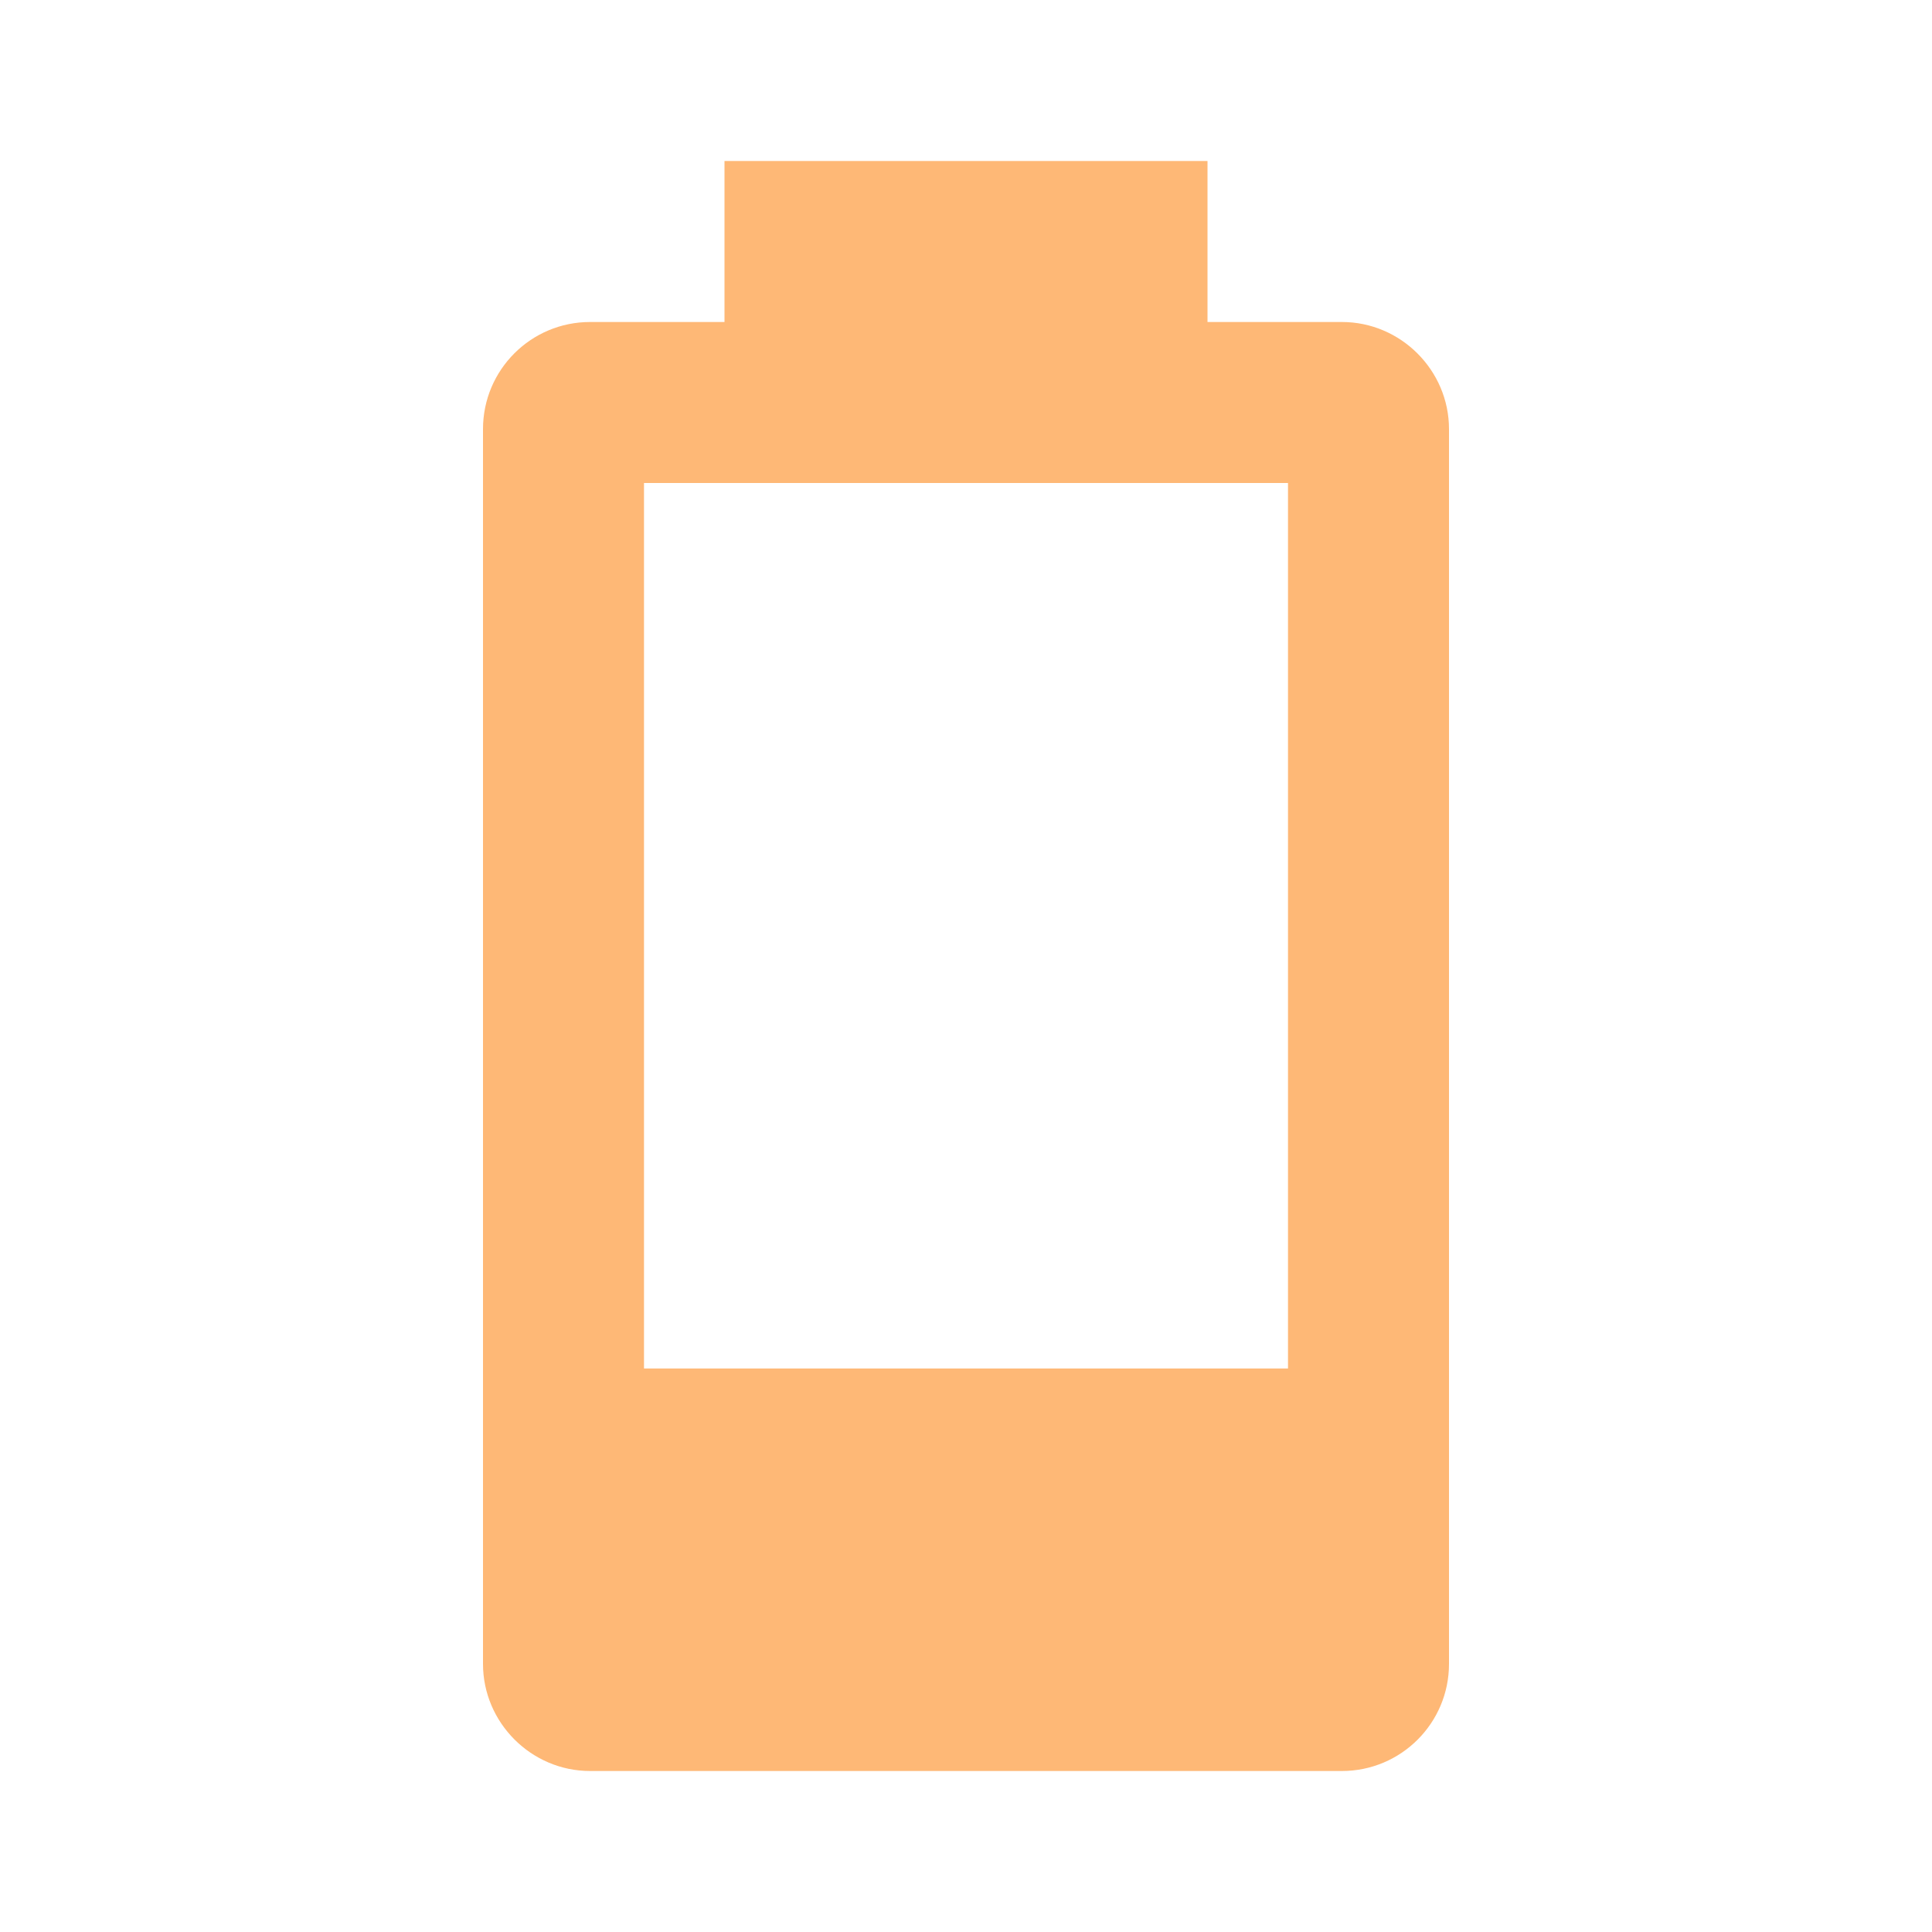
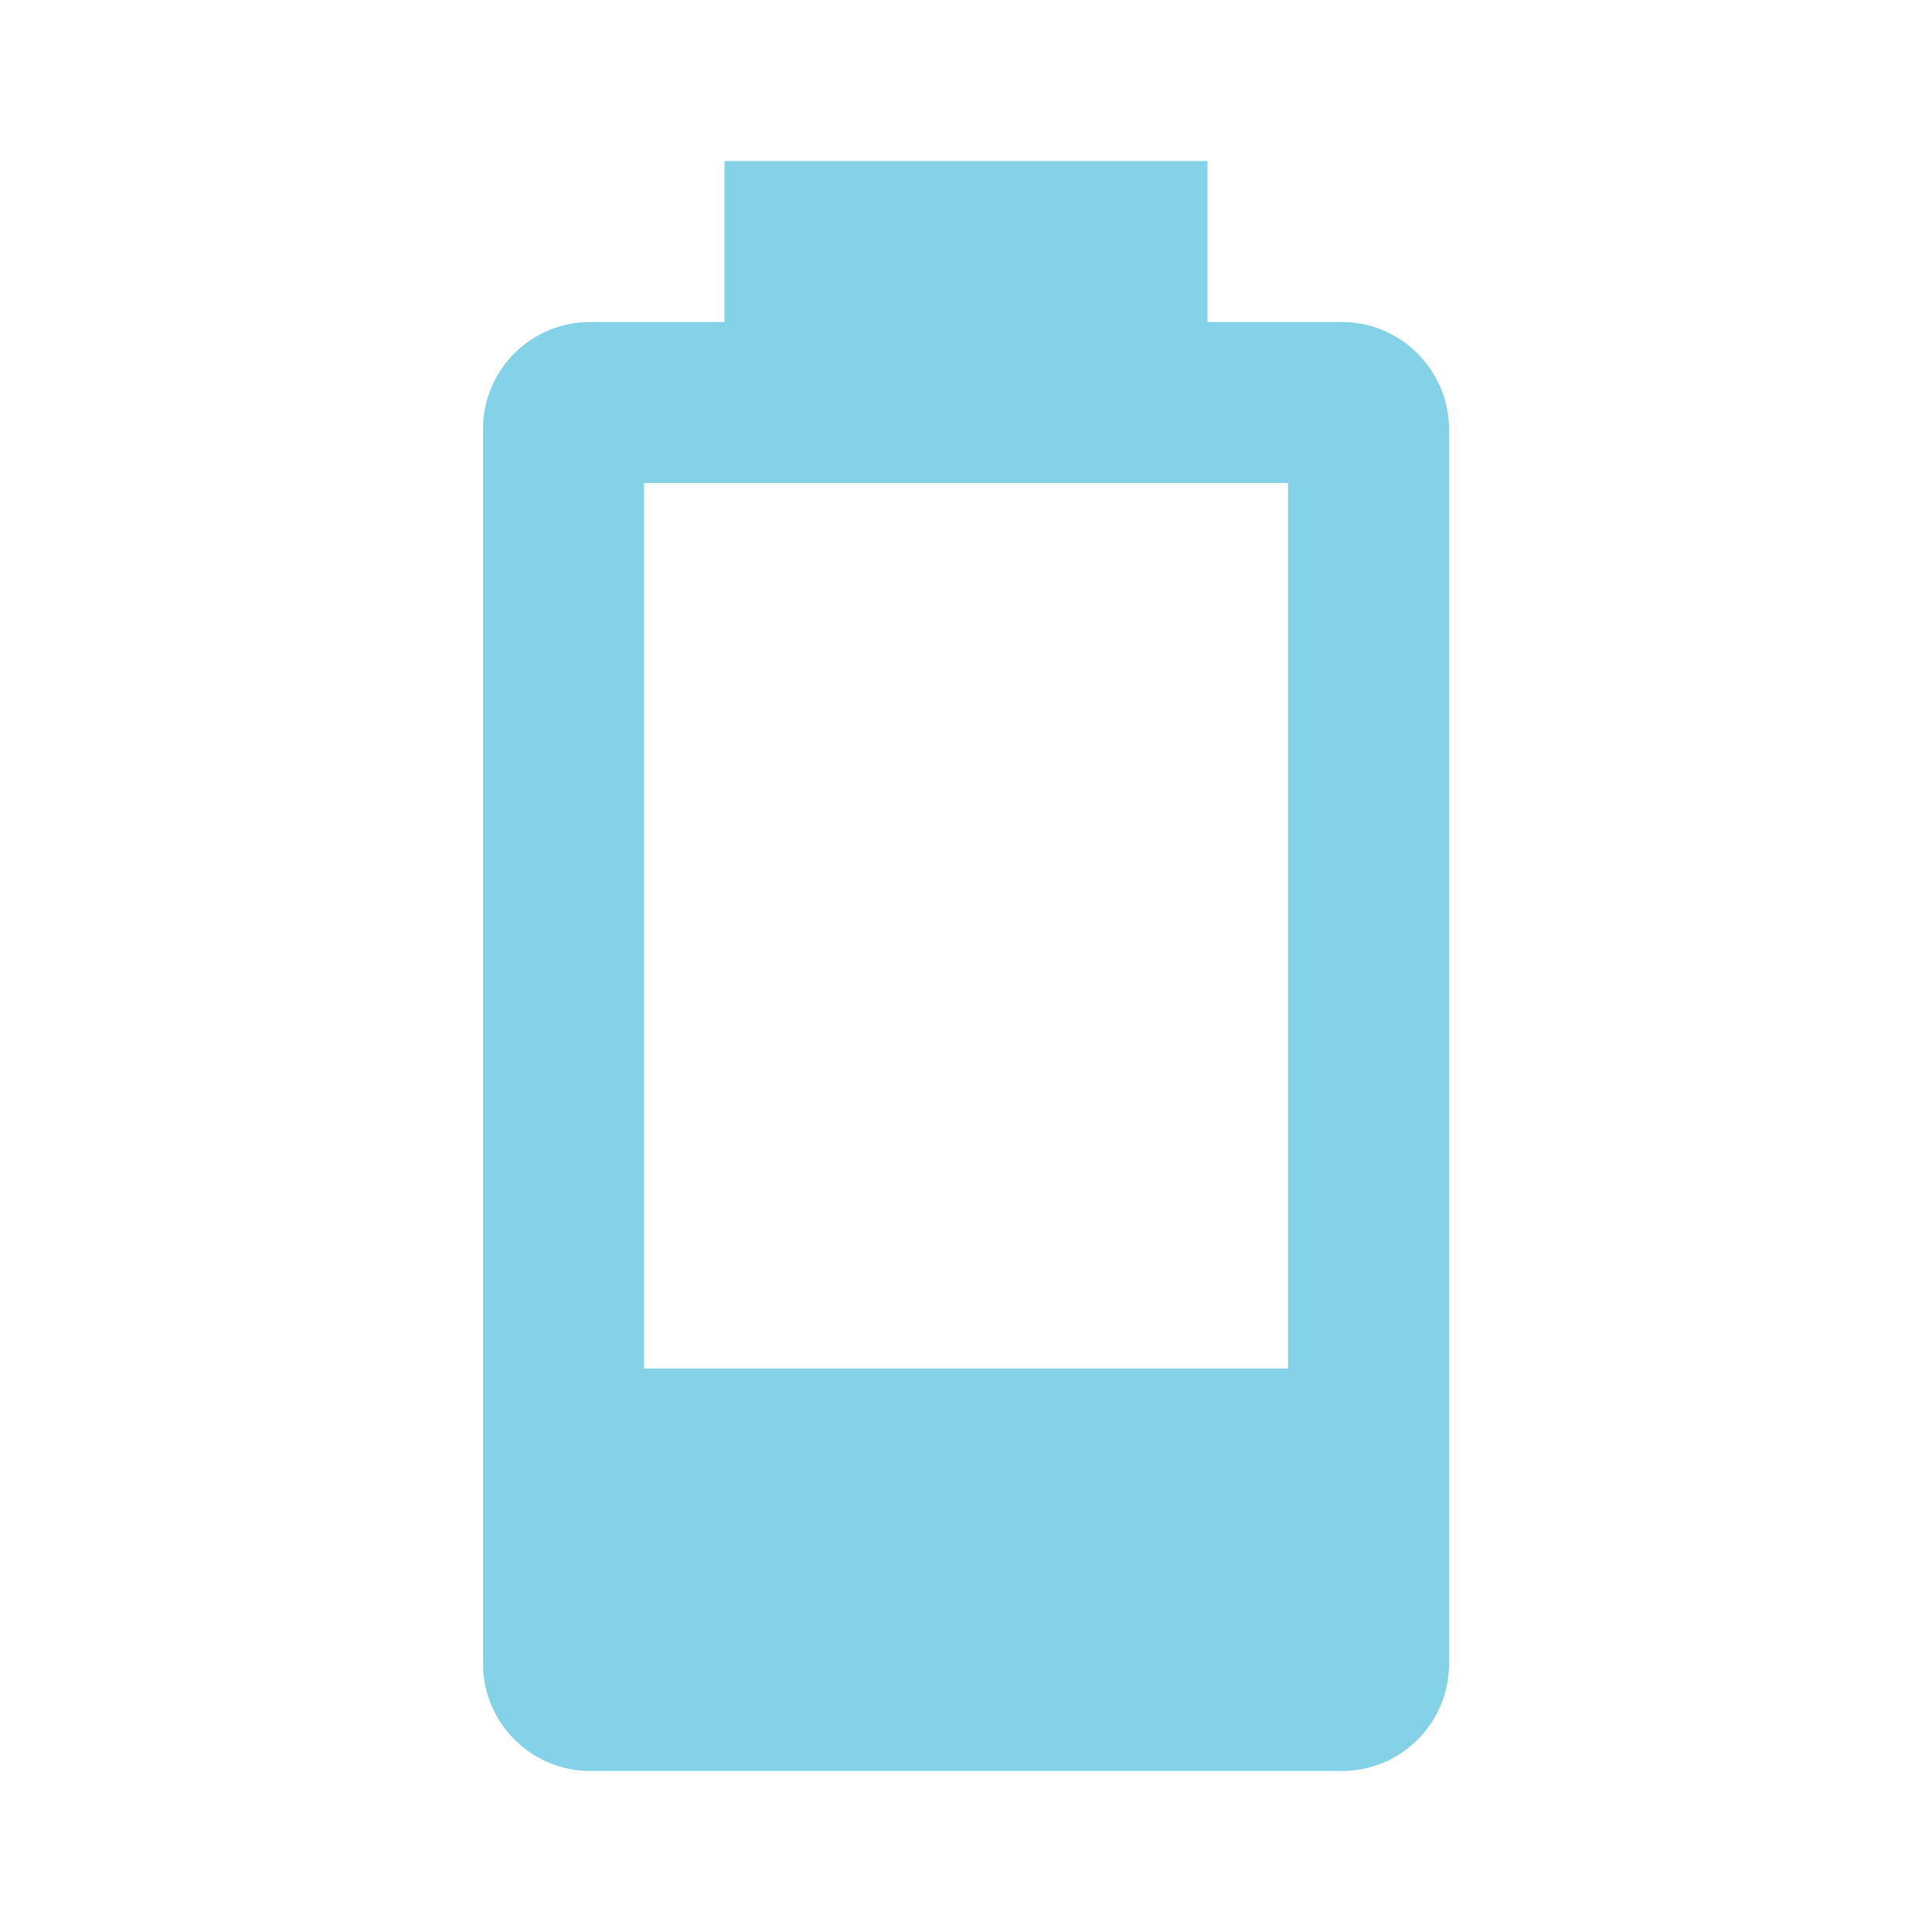
- <svg xmlns="http://www.w3.org/2000/svg" fill="#FEB876" preserveAspectRatio="xMidYMid meet" id="mdi-battery-20" viewBox="0 0 24 24">
+ <svg xmlns="http://www.w3.org/2000/svg" fill="#84D2E7" preserveAspectRatio="xMidYMid meet" id="mdi-battery-20" viewBox="0 0 24 24">
  <path d="M16,17H8V6H16M16.67,4H15V2H9V4H7.33A1.33,1.33 0 0,0 6,5.33V20.67C6,21.4 6.6,22 7.33,22H16.67A1.33,1.33 0 0,0 18,20.67V5.33C18,4.6 17.4,4 16.67,4Z" />
</svg>
